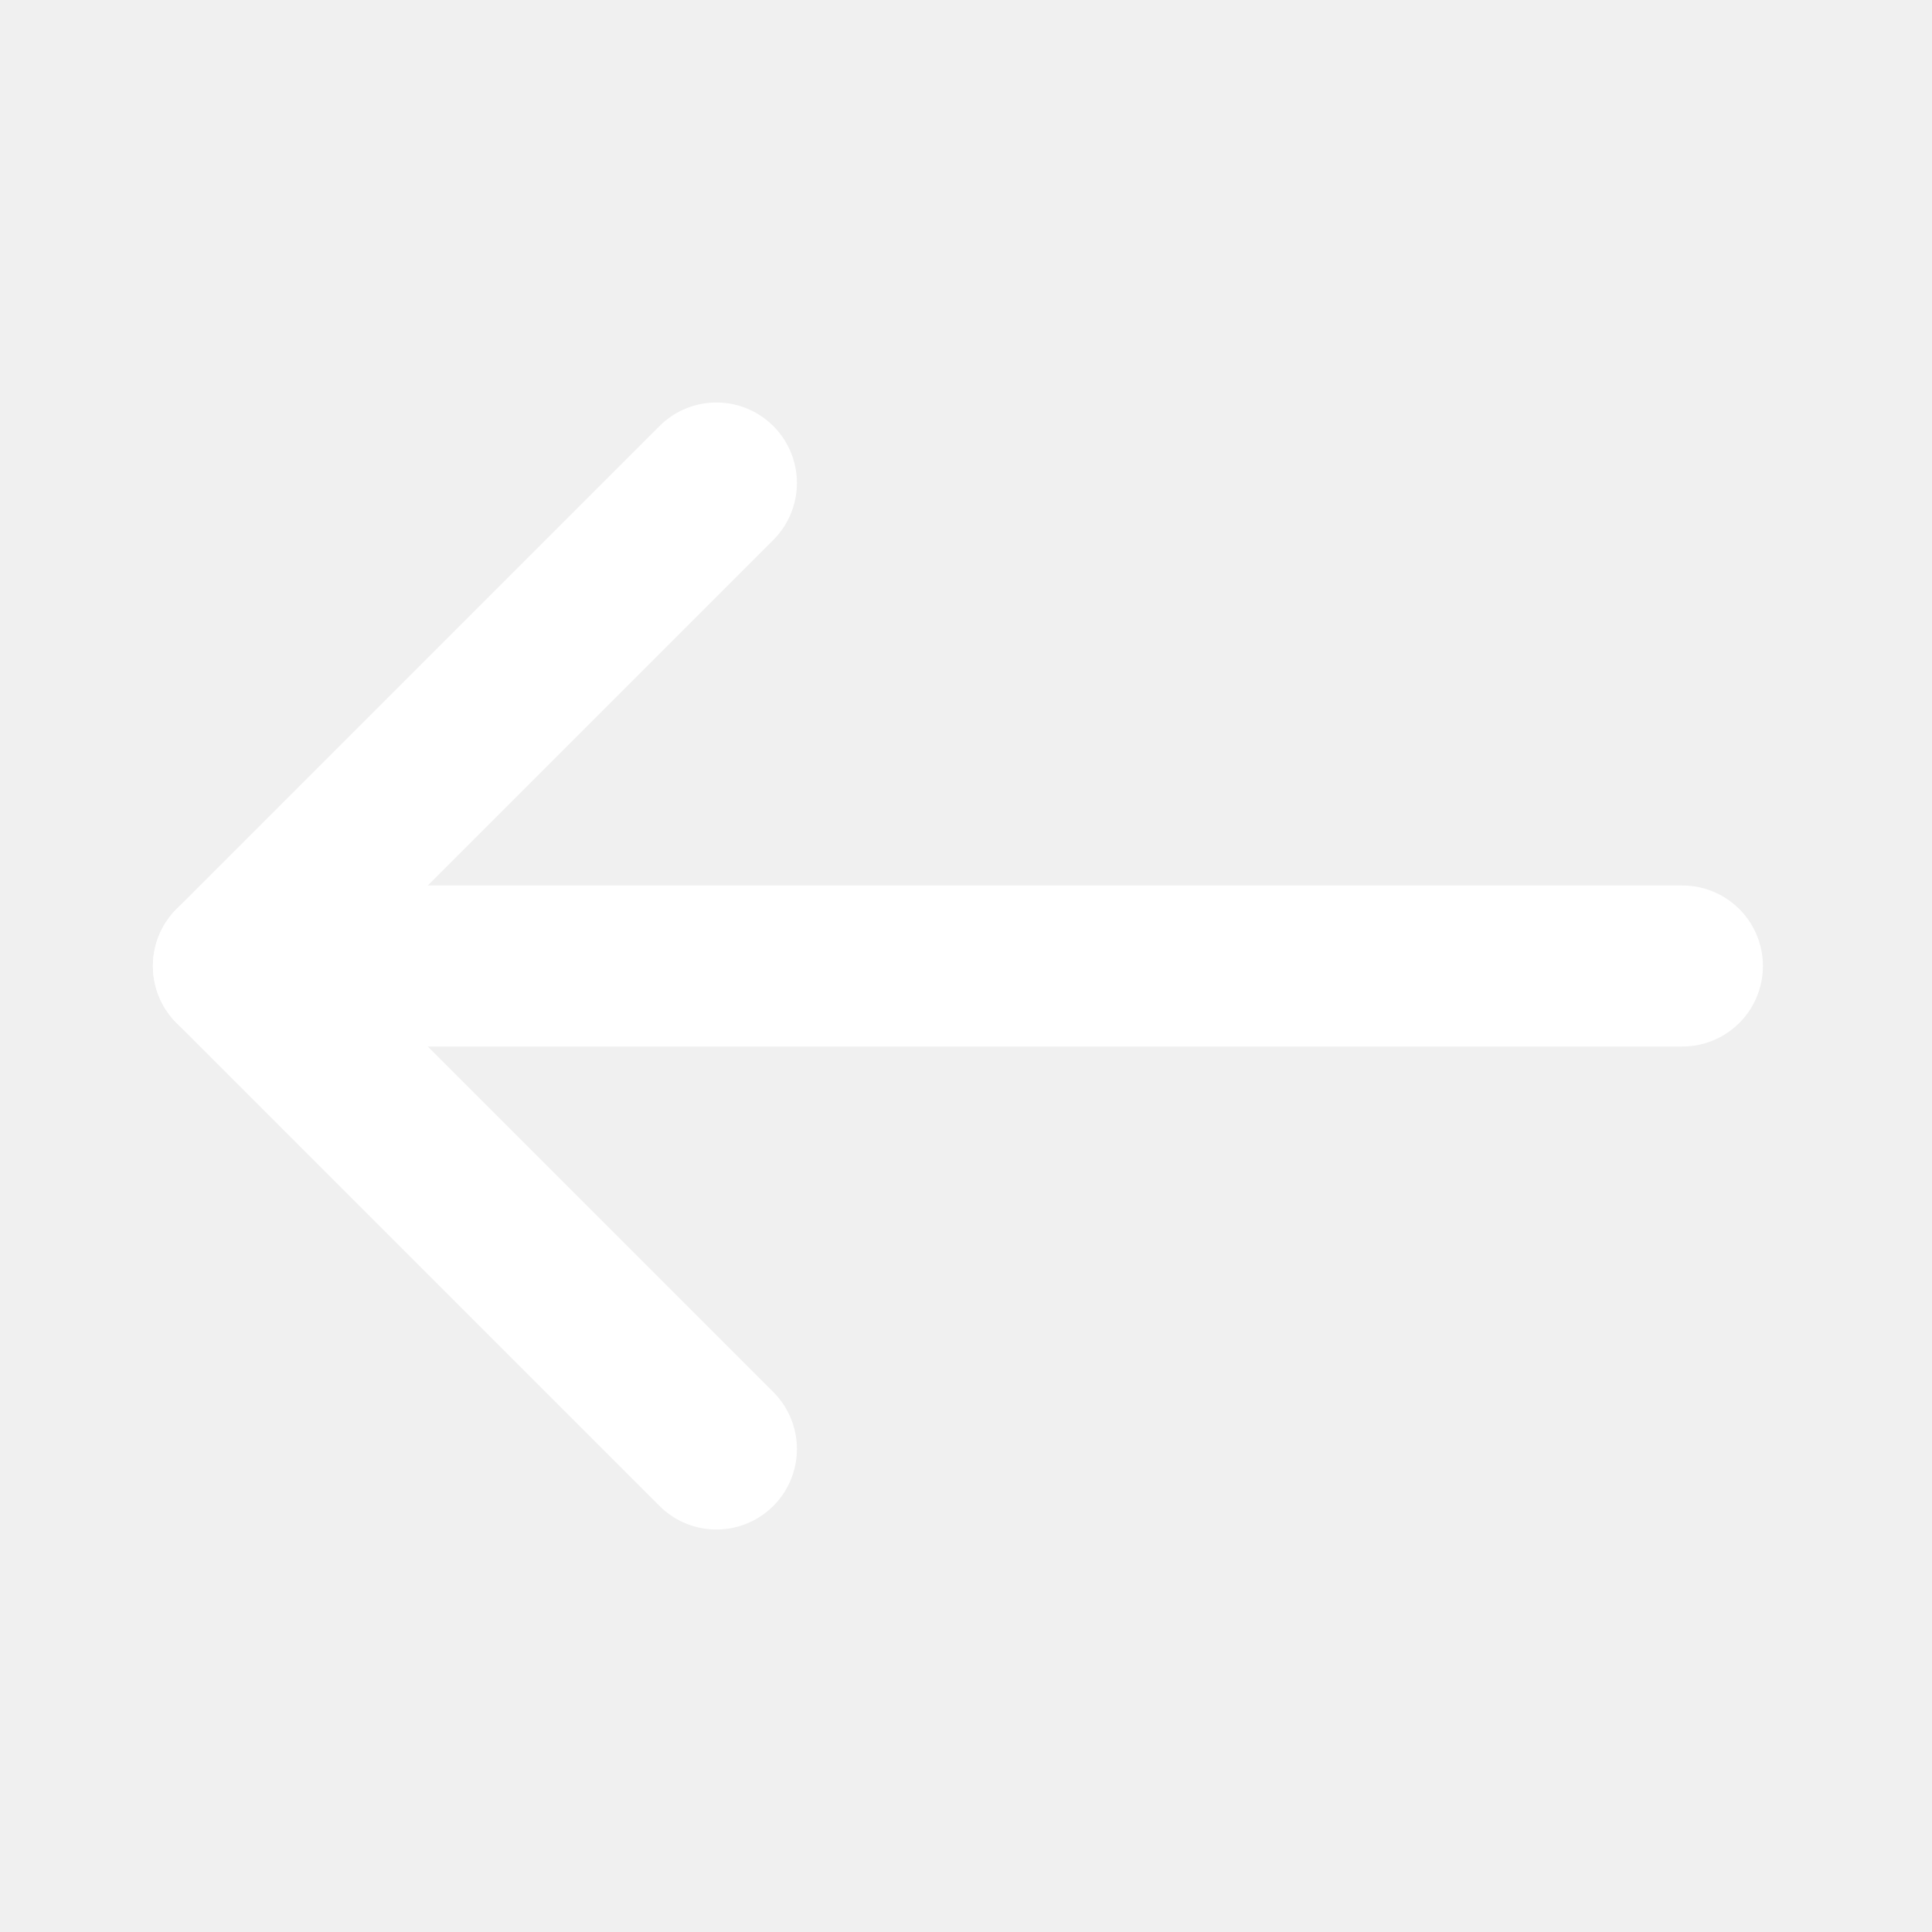
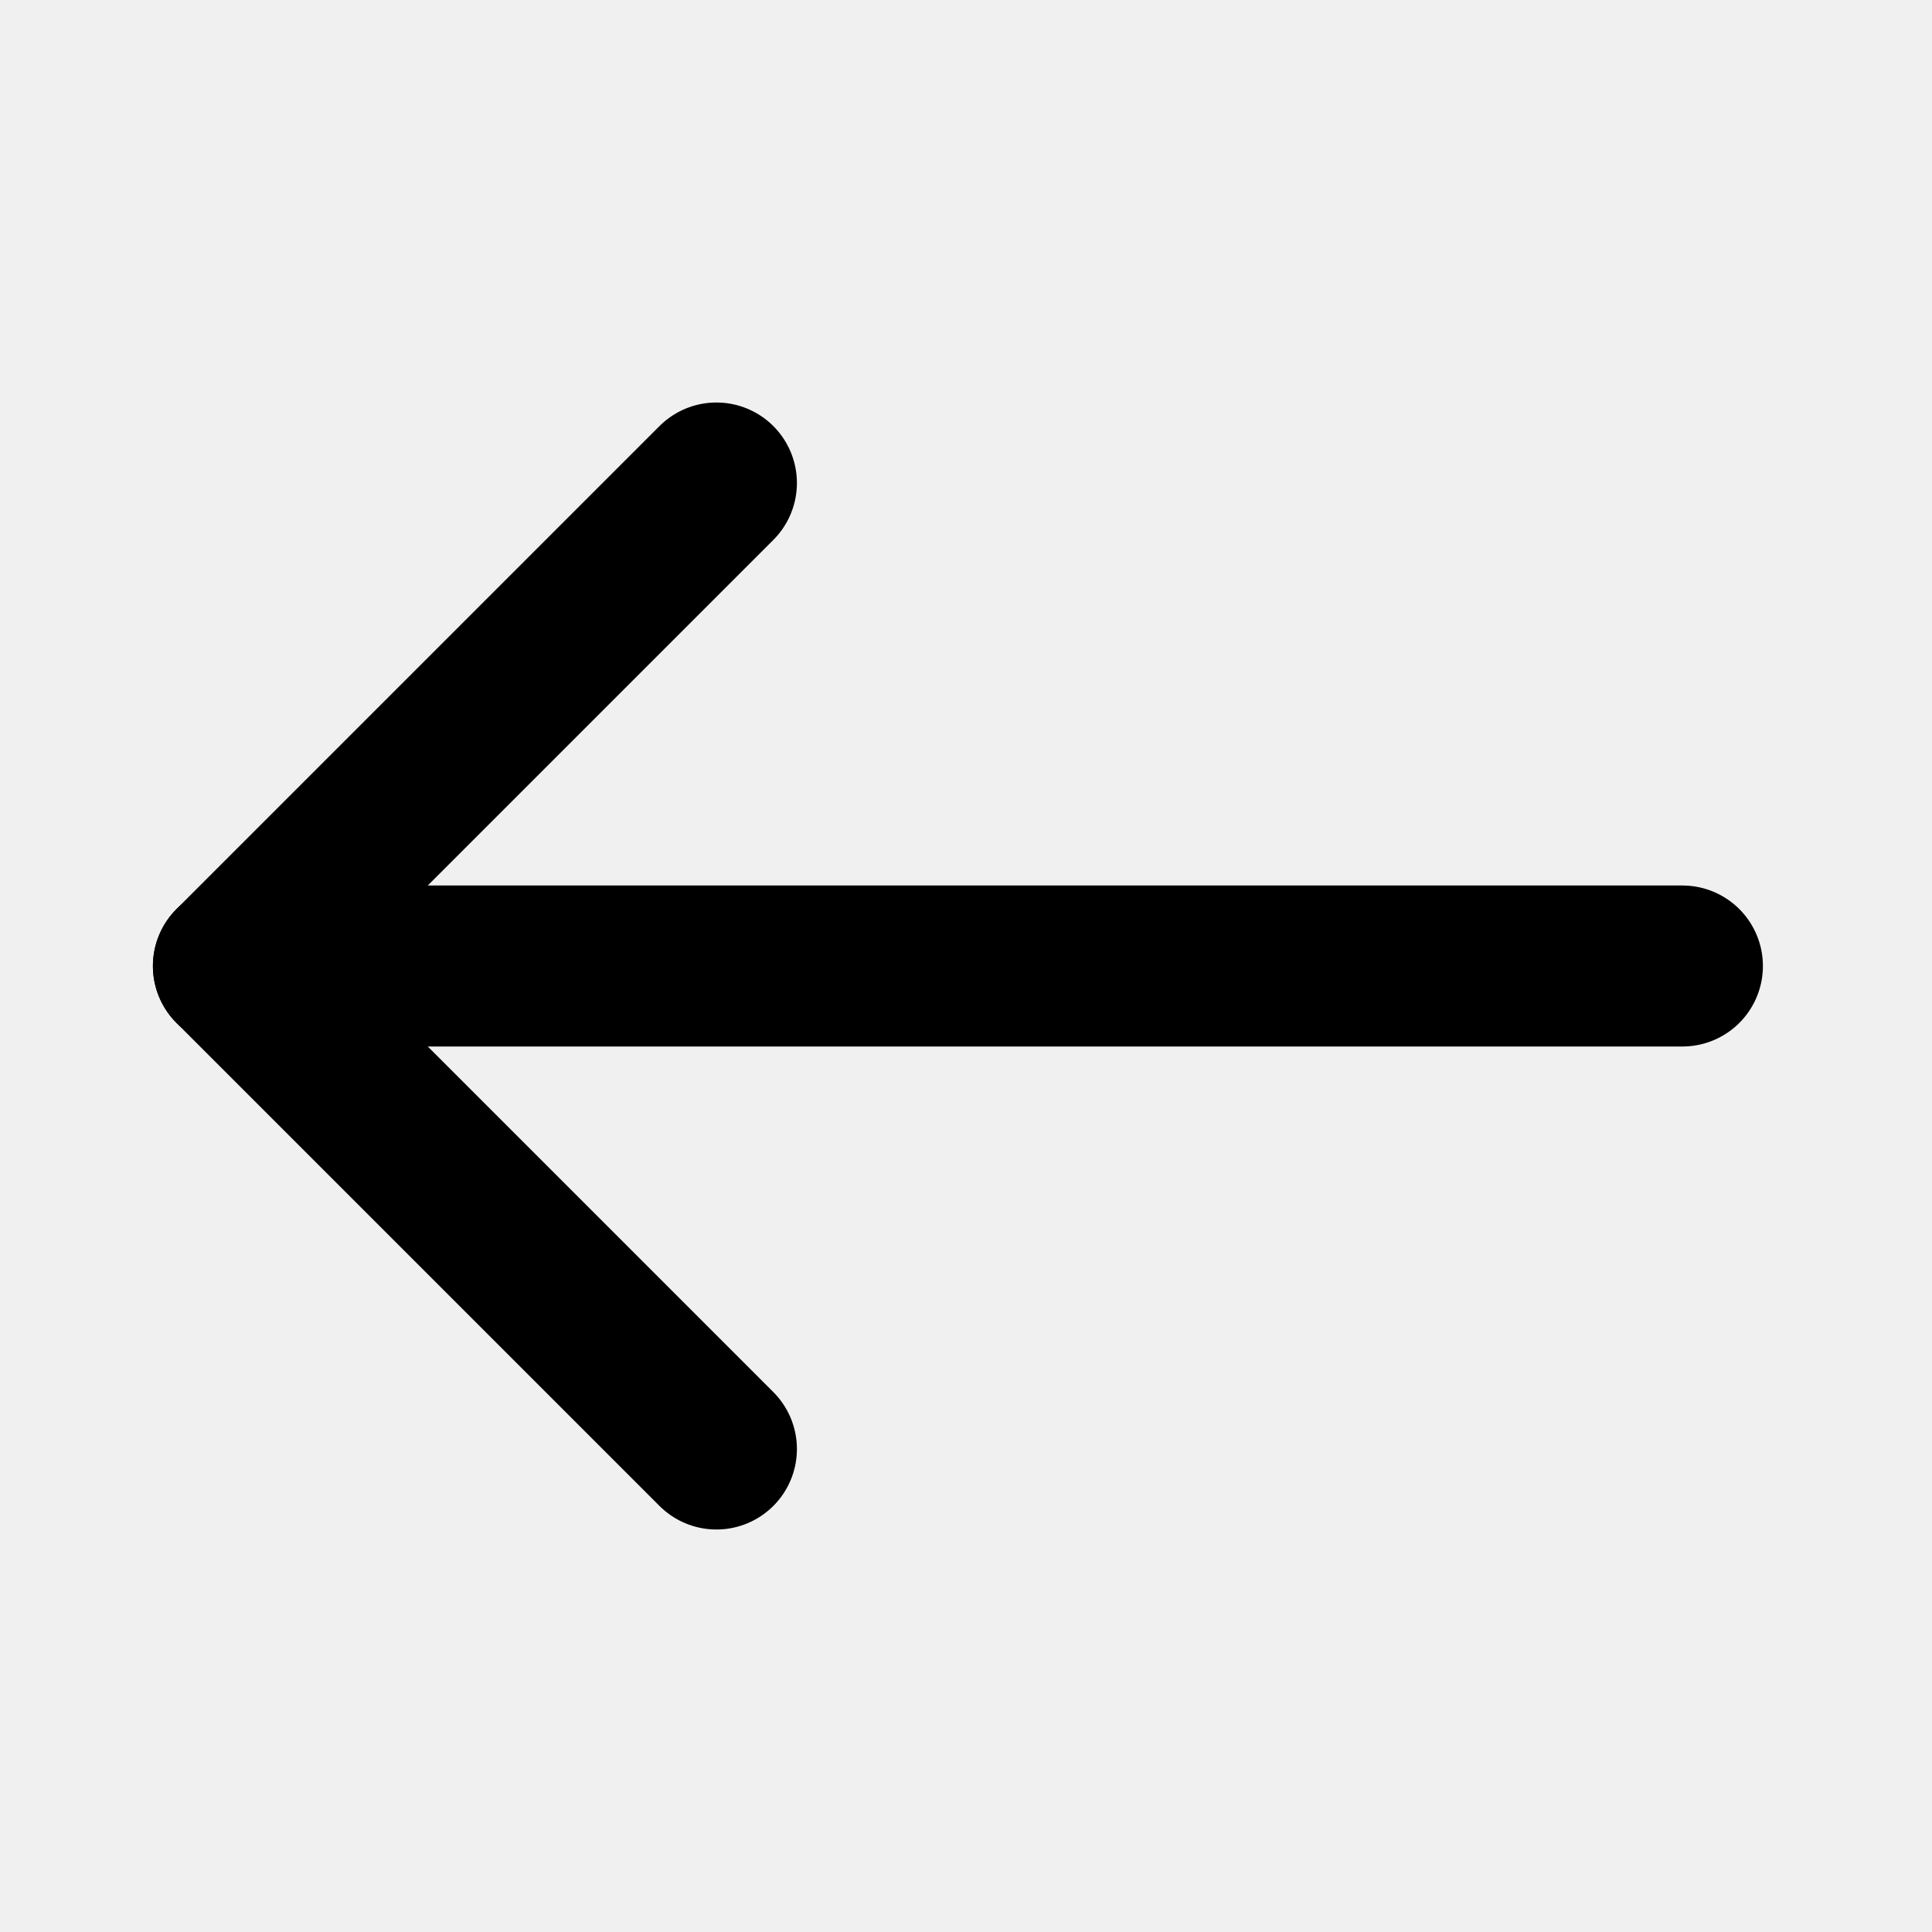
<svg xmlns="http://www.w3.org/2000/svg" width="32" height="32" viewBox="0 0 48 48" fill="none">
-   <path d="M5.799 24H41.799" stroke="#ffffff" stroke-width="4" stroke-linecap="round" stroke-linejoin="round" />
-   <path d="M17.799 36L5.799 24L17.799 12" stroke="#ffffff" stroke-width="4" stroke-linecap="round" stroke-linejoin="round" />
+   <path d="M5.799 24H41.799" stroke="currentColor" stroke-width="4" stroke-linecap="round" stroke-linejoin="round" />
+   <path d="M17.799 36L5.799 24L17.799 12" stroke="currentColor" stroke-width="4" stroke-linecap="round" stroke-linejoin="round" />
</svg>
